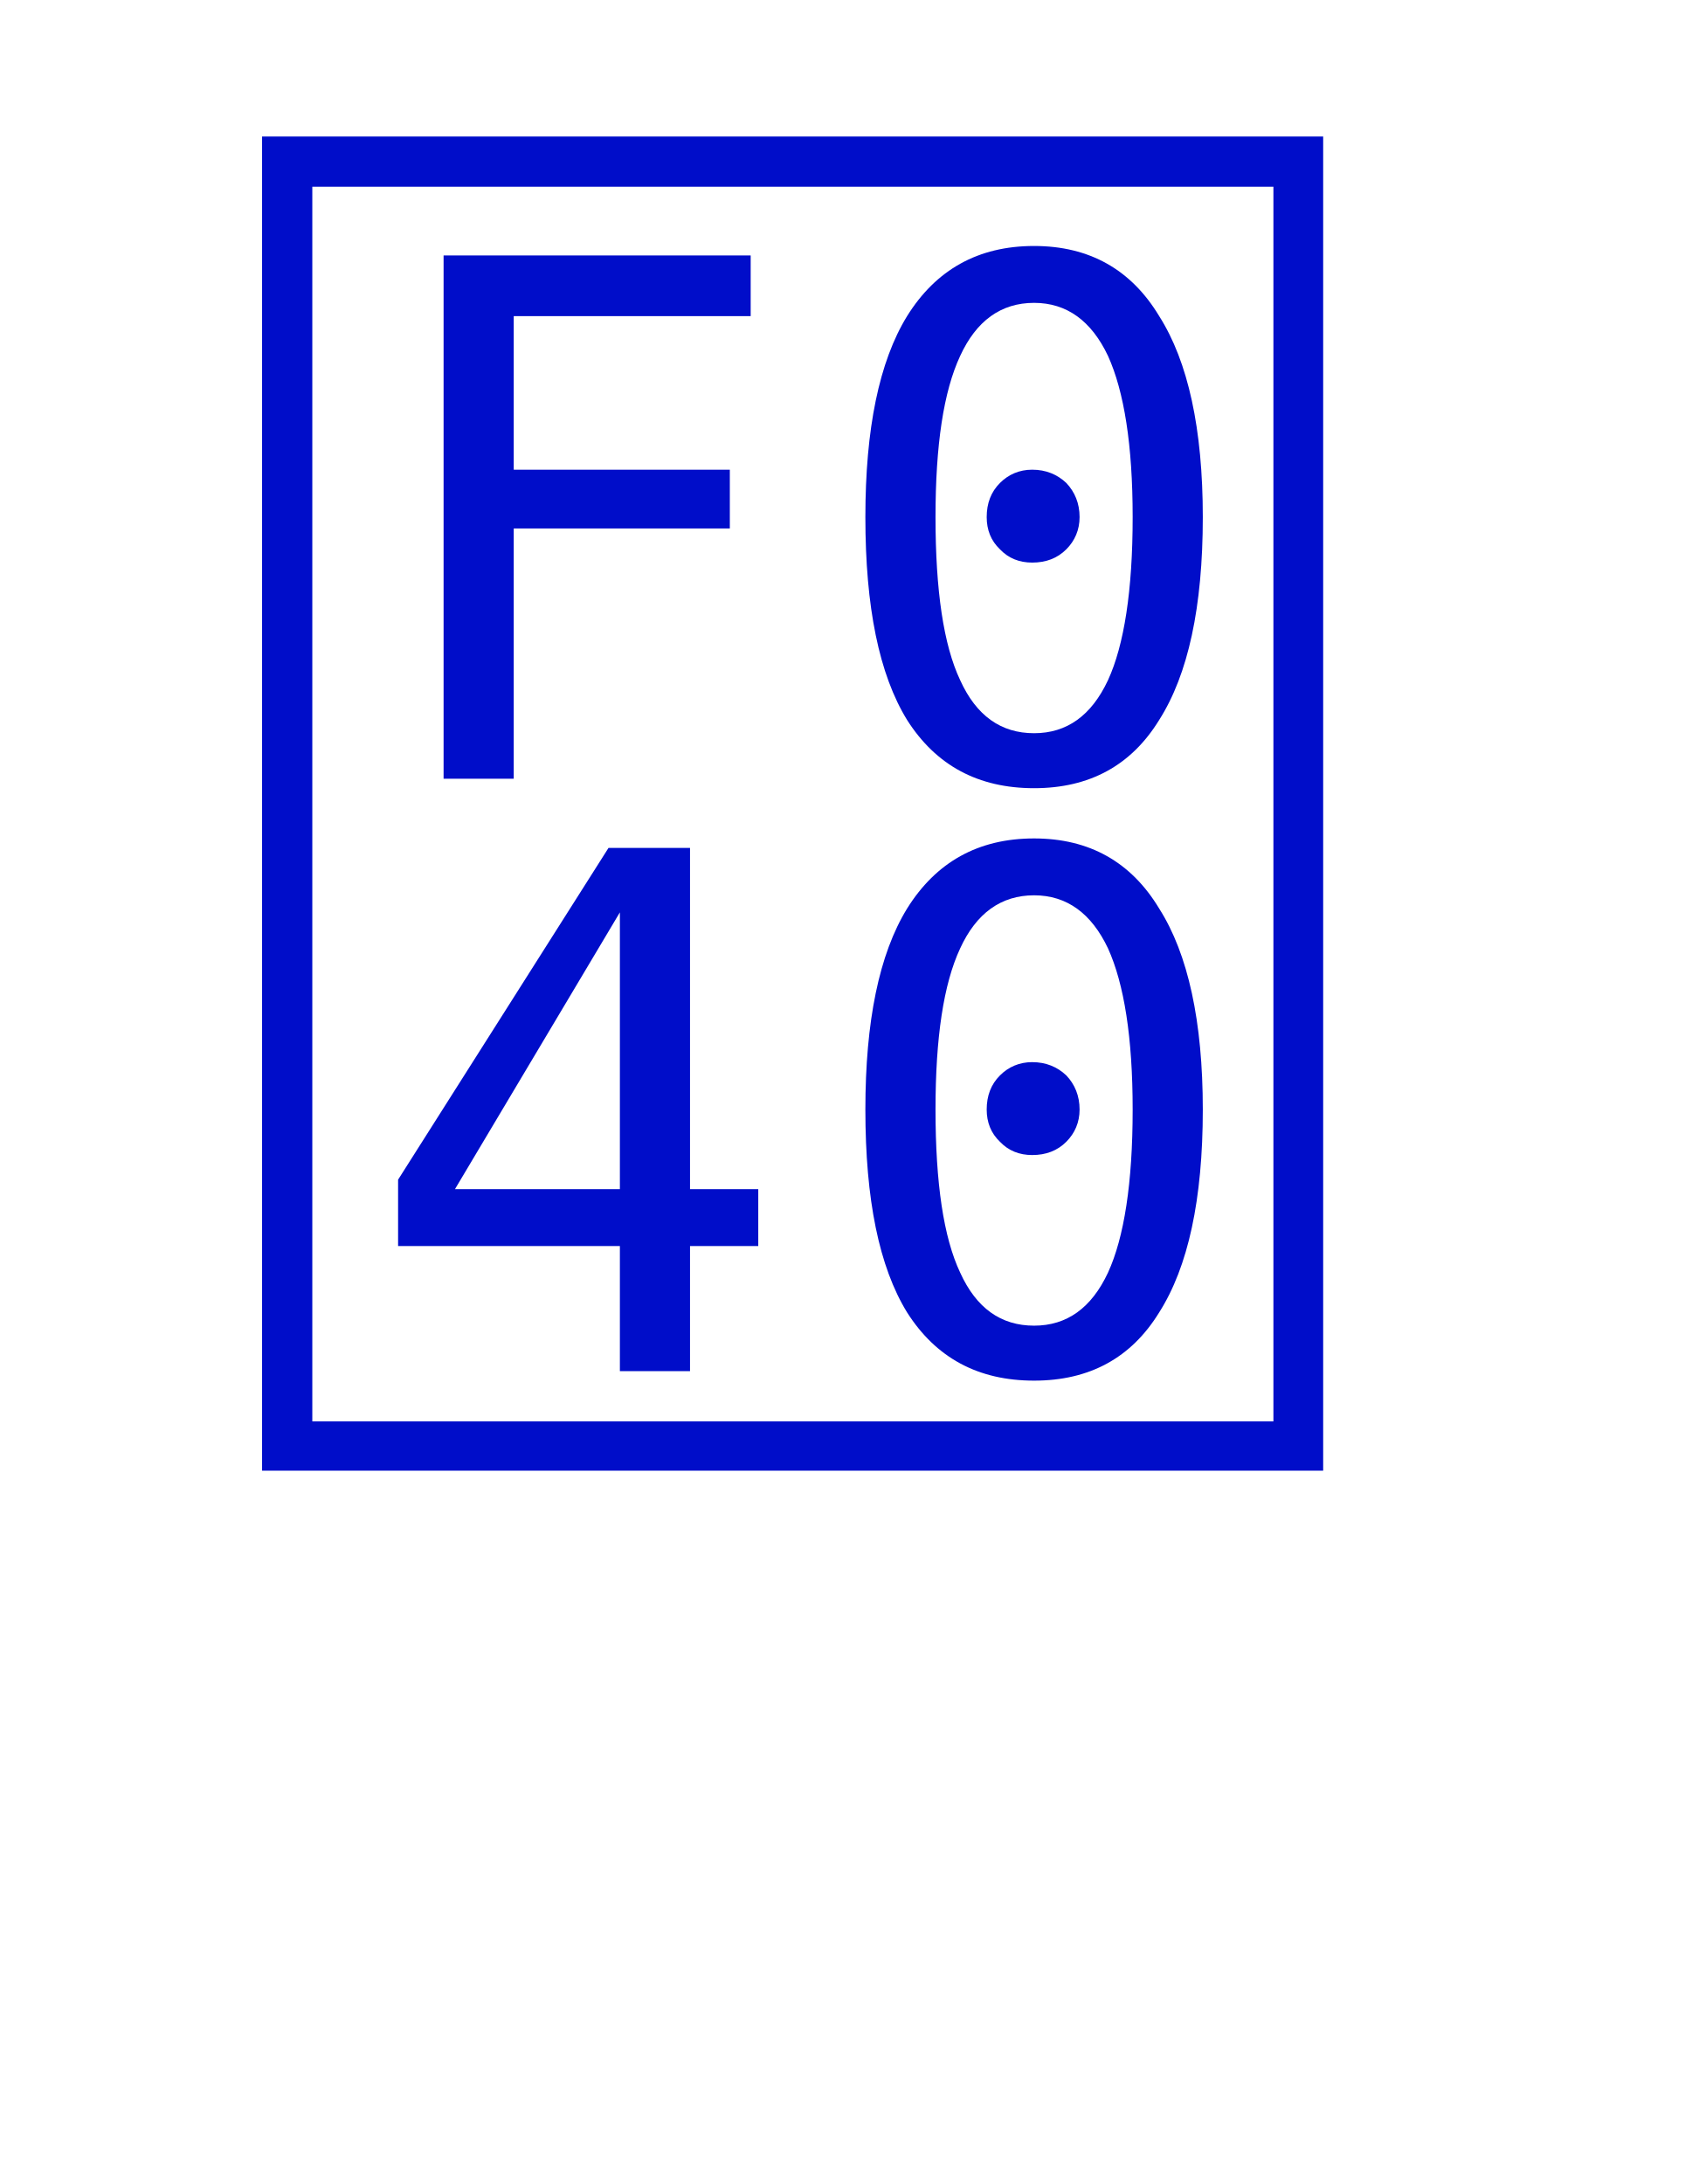
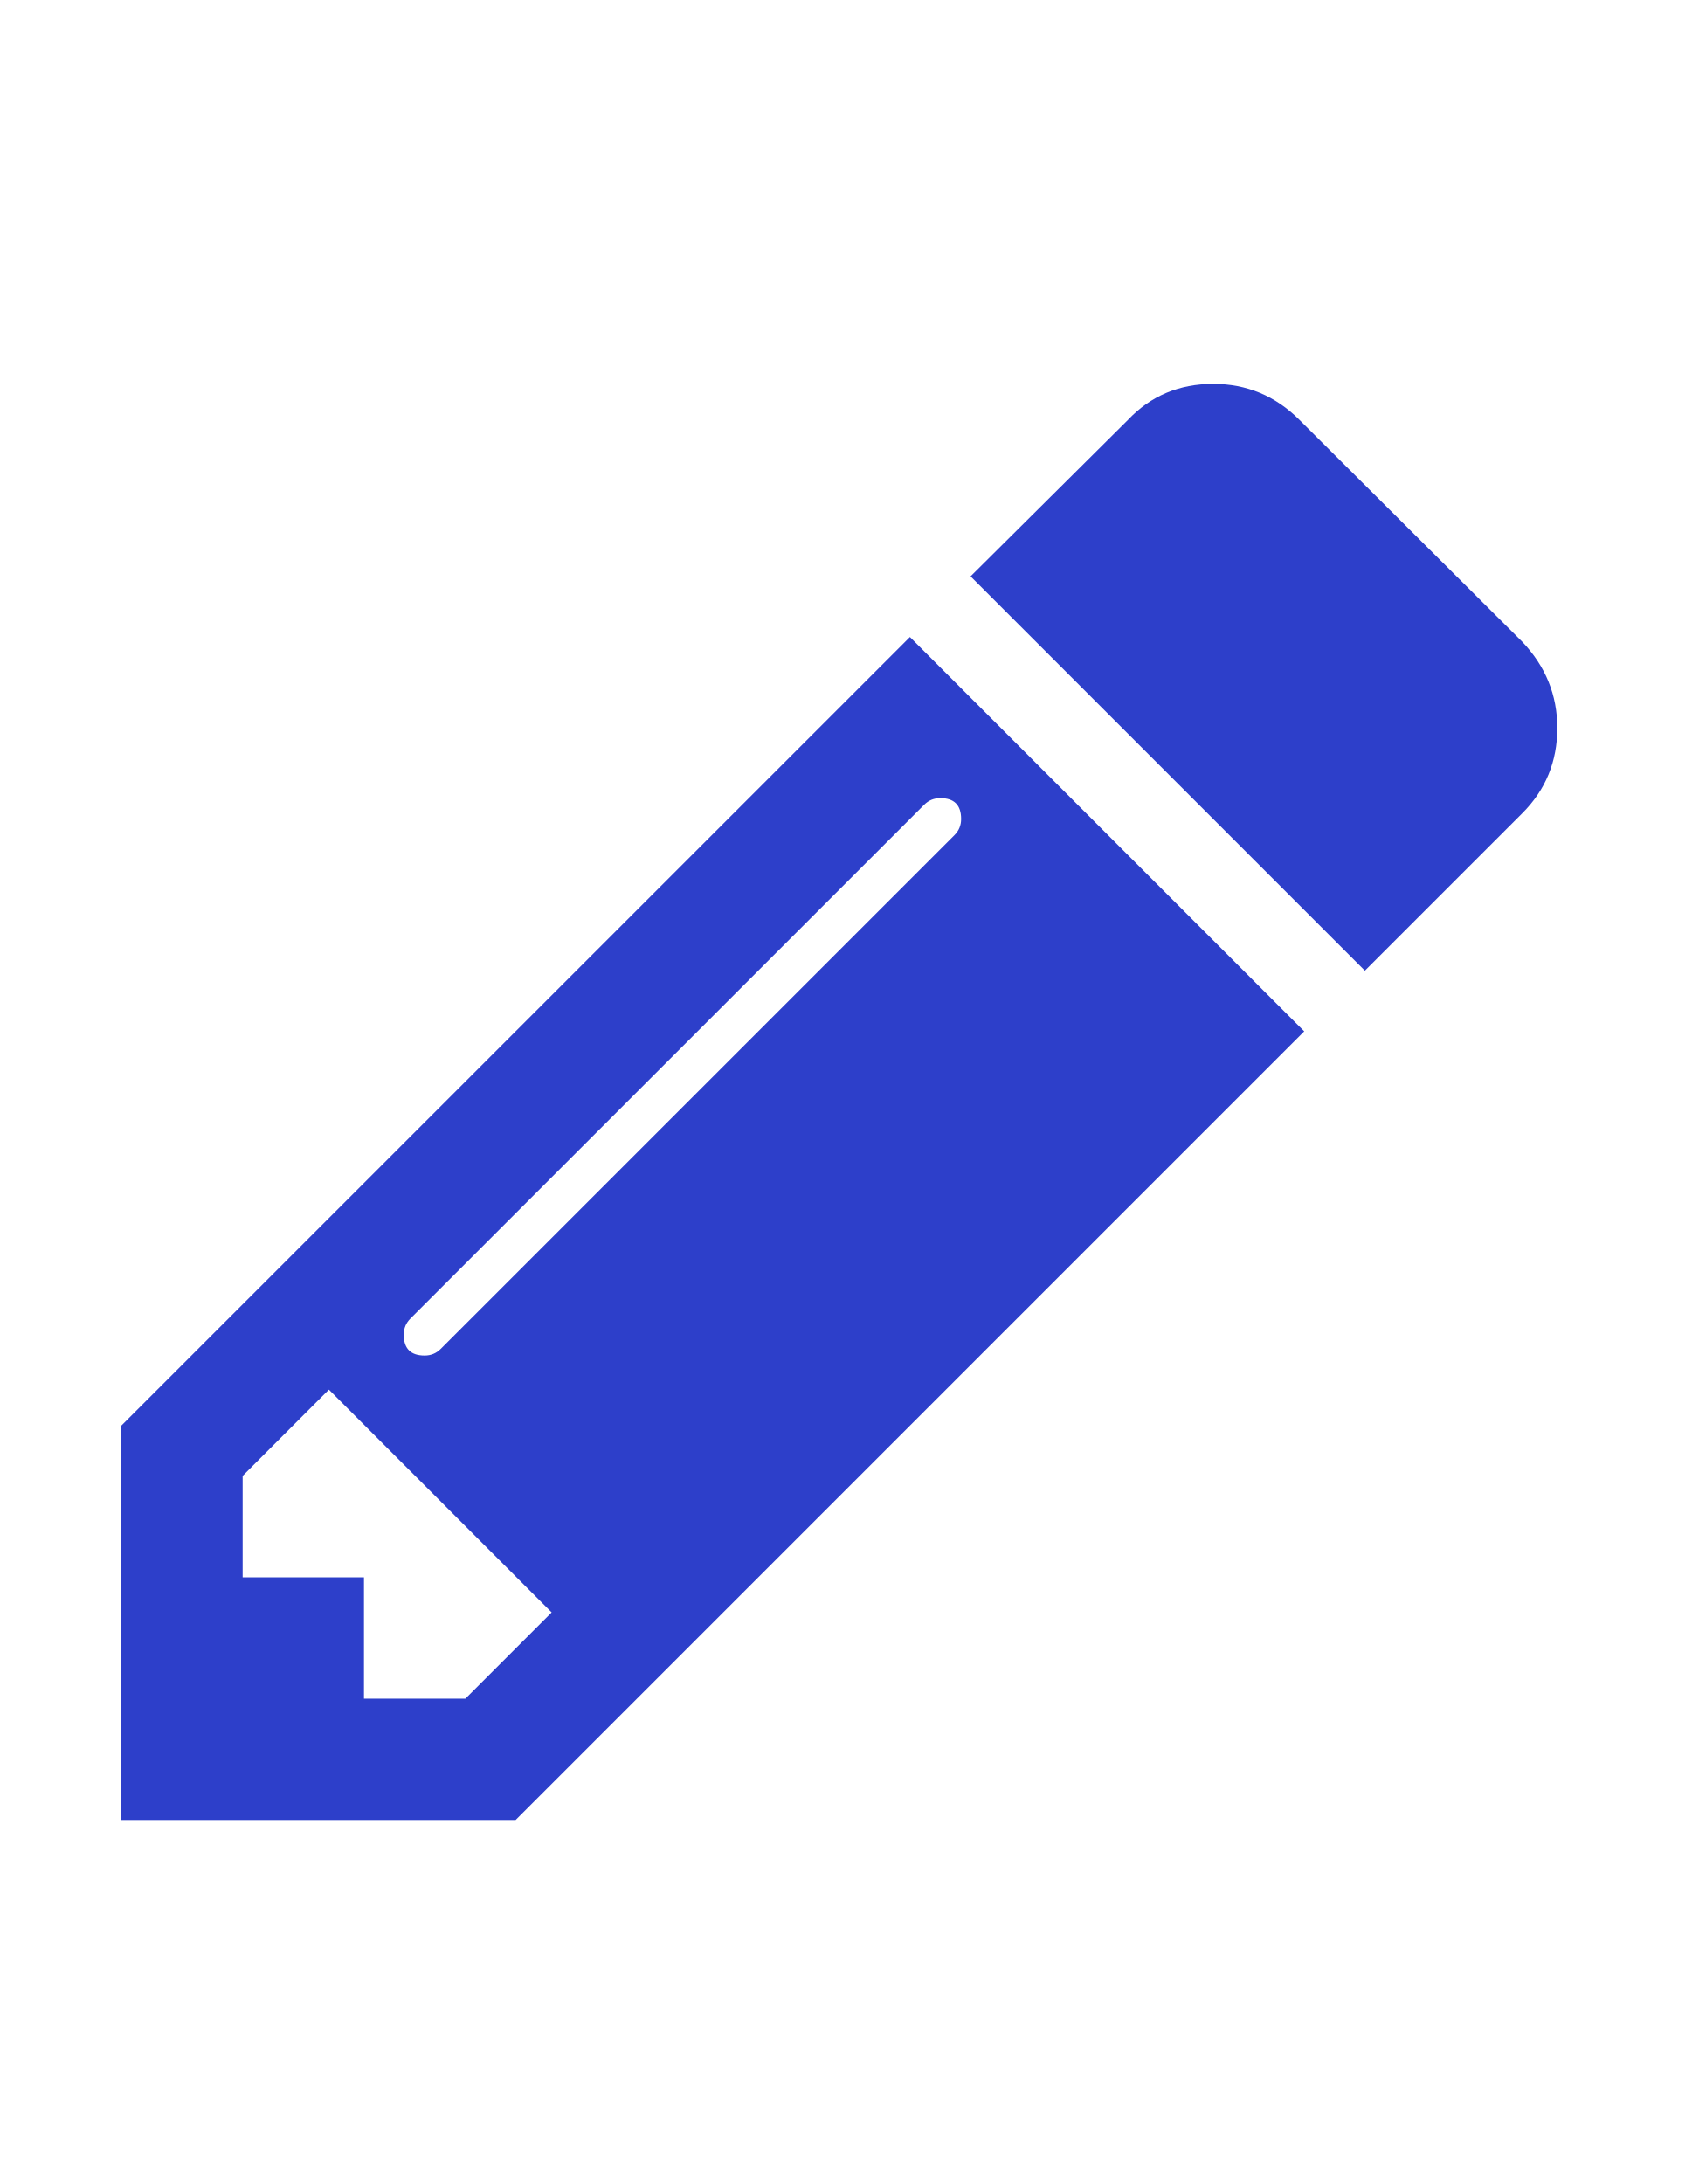
<svg xmlns="http://www.w3.org/2000/svg" width="14px" height="18px" viewBox="0 0 14 18" version="1.1">
  <defs />
-   <g id="Symbols" stroke="none" stroke-width="1" fill="none" fill-rule="evenodd" font-family="FontAwesome" font-size="13" font-weight="normal" line-spacing="17">
-     <g id="misc/edit" fill="#000DC9">
-       <text id="">
-         <tspan x="1.75" y="11.3"></tspan>
-       </text>
+   <g id="Symbols" stroke="none" stroke-width="1" fill="none" fill-rule="evenodd">
+     <g id="misc/edit" fill="#2D3FCA">
+       <path d="M3.836,14 L4.547,13.289 L2.711,11.453 L2,12.164 L2,13 L3,13 L3,14 L3.836,14 Z M7.922,6.75 C7.922,6.635 7.865,6.578 7.75,6.578 C7.698,6.578 7.654,6.596 7.617,6.633 L3.383,10.867 C3.346,10.904 3.328,10.948 3.328,11 C3.328,11.115 3.385,11.172 3.5,11.172 C3.552,11.172 3.596,11.154 3.633,11.117 L7.867,6.883 C7.904,6.846 7.922,6.802 7.922,6.75 Z M7.5,5.25 L10.75,8.5 L4.25,15 L1,15 L1,11.75 L7.5,5.25 Z M12.836,6 C12.836,6.276 12.74,6.51 12.547,6.703 L11.25,8 L8,4.75 L9.297,3.461 C9.484,3.263 9.719,3.164 10,3.164 C10.276,3.164 10.513,3.263 10.711,3.461 L12.547,5.289 C12.74,5.492 12.836,5.729 12.836,6 Z" id="" />
    </g>
  </g>
</svg>
